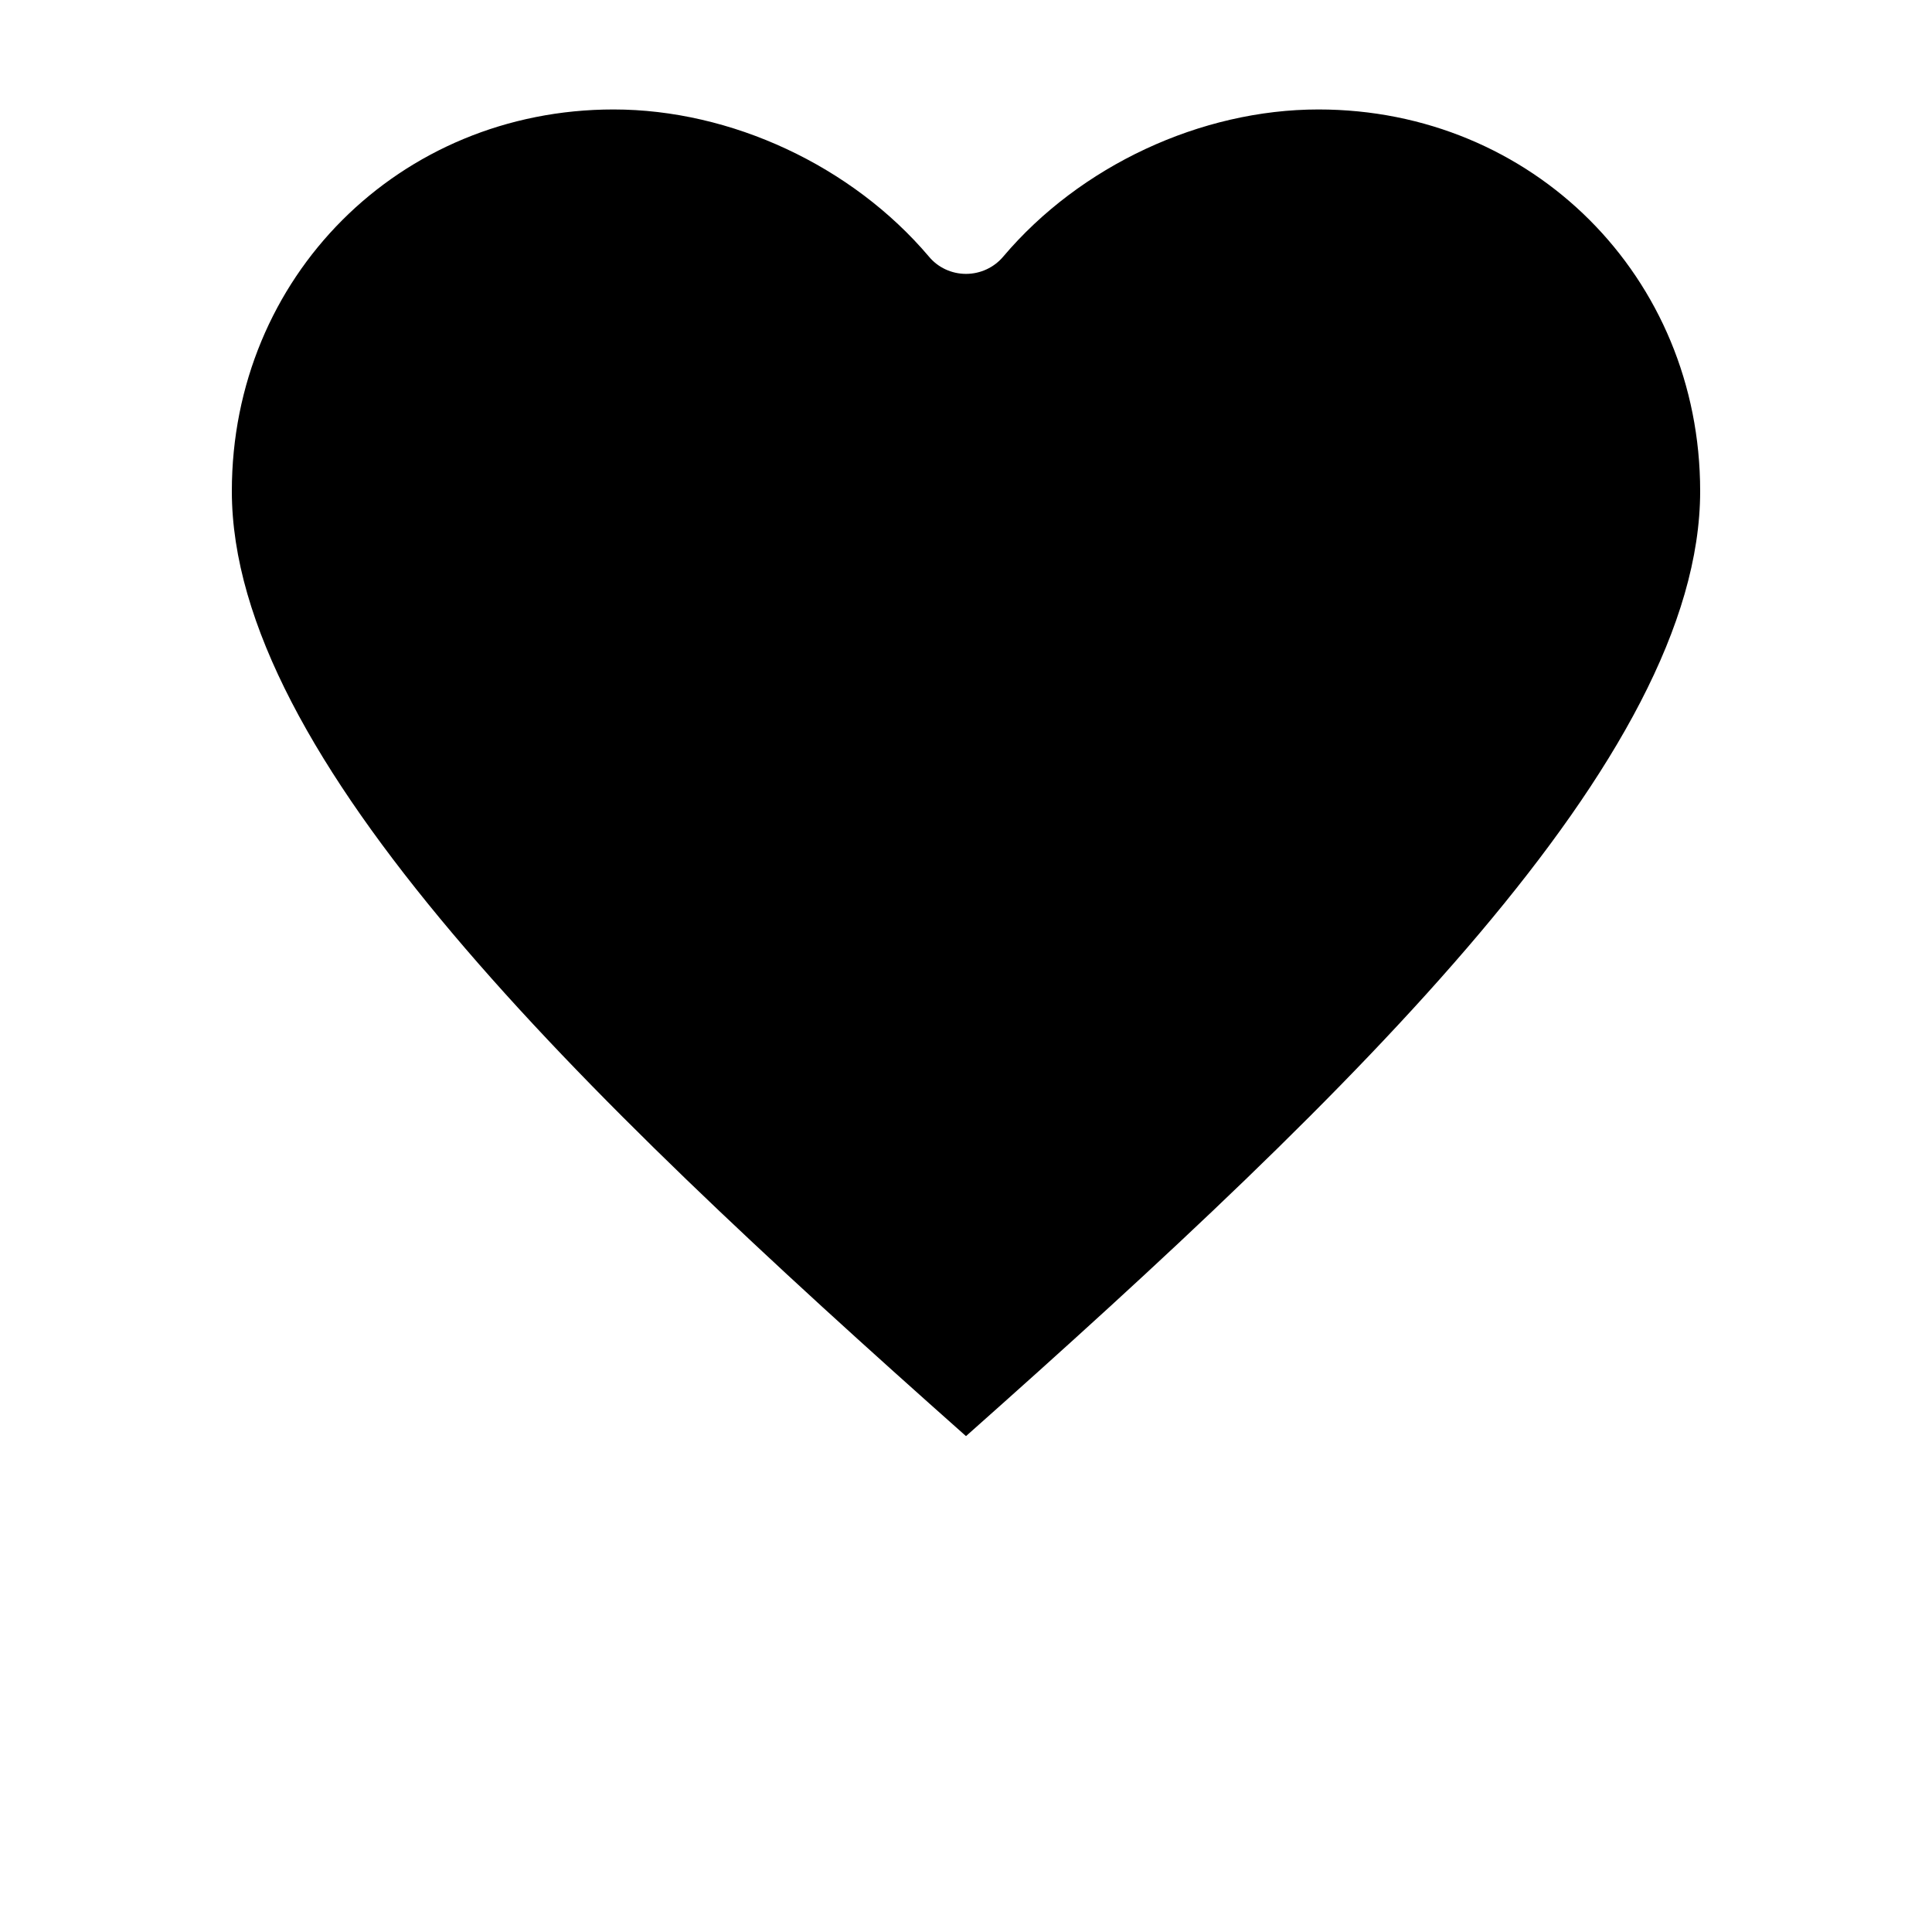
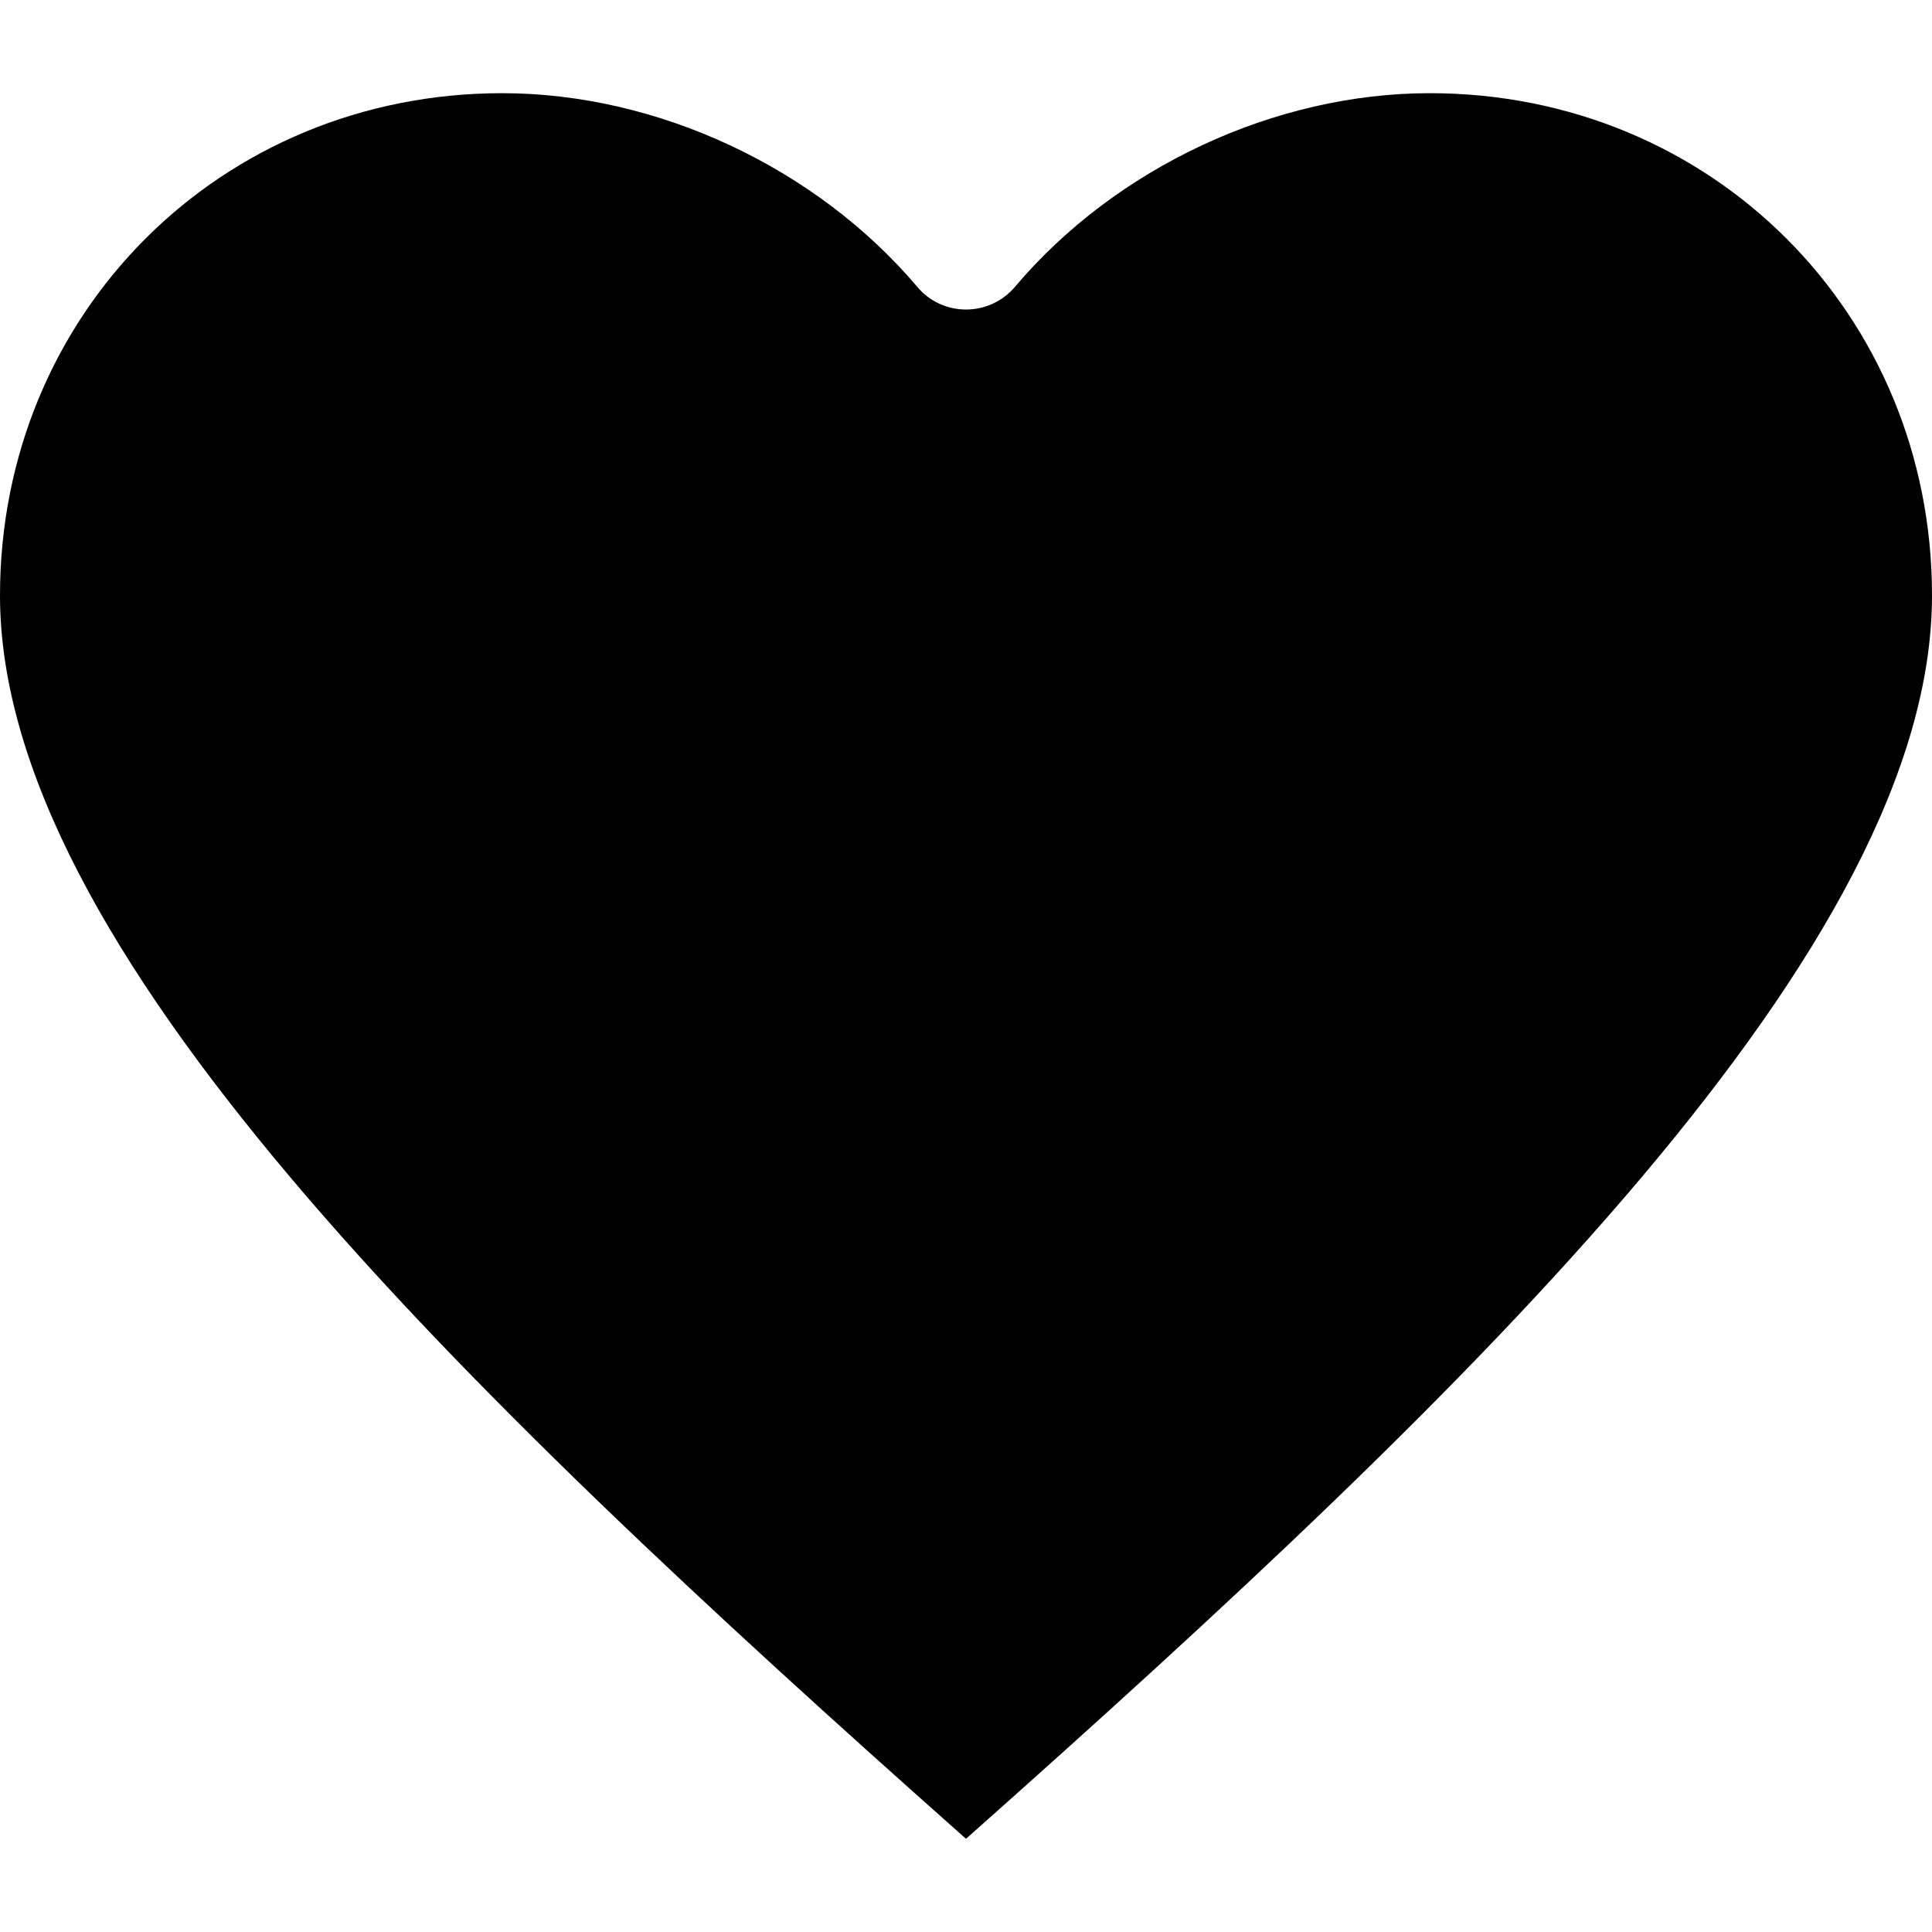
- <svg xmlns="http://www.w3.org/2000/svg" width="20px" height="20px" version="1.1" x="0px" y="0px" viewBox="0 0 100 125" style="enable-background:new 0 0 100 100;" xml:space="preserve">
+ <svg xmlns="http://www.w3.org/2000/svg" width="20px" height="20px" version="1.1" x="0px" y="0px" style="enable-background:new 0 0 100 100;" xml:space="preserve" viewBox="2.5 7.05 95 85.9">
  <path d="M72.804,7.082c-7.613,0-15.429,3.648-20.391,9.516  C51.813,17.312,50.929,17.72,50,17.72s-1.813-0.408-2.402-1.122  c-4.973-5.868-12.79-9.516-20.402-9.516c-13.855,0-24.696,10.841-24.696,24.696  c0,17.197,22.215,38.698,47.5,61.139c25.285-22.453,47.5-43.943,47.5-61.139  C97.5,17.924,86.659,7.082,72.804,7.082z" />
</svg>
